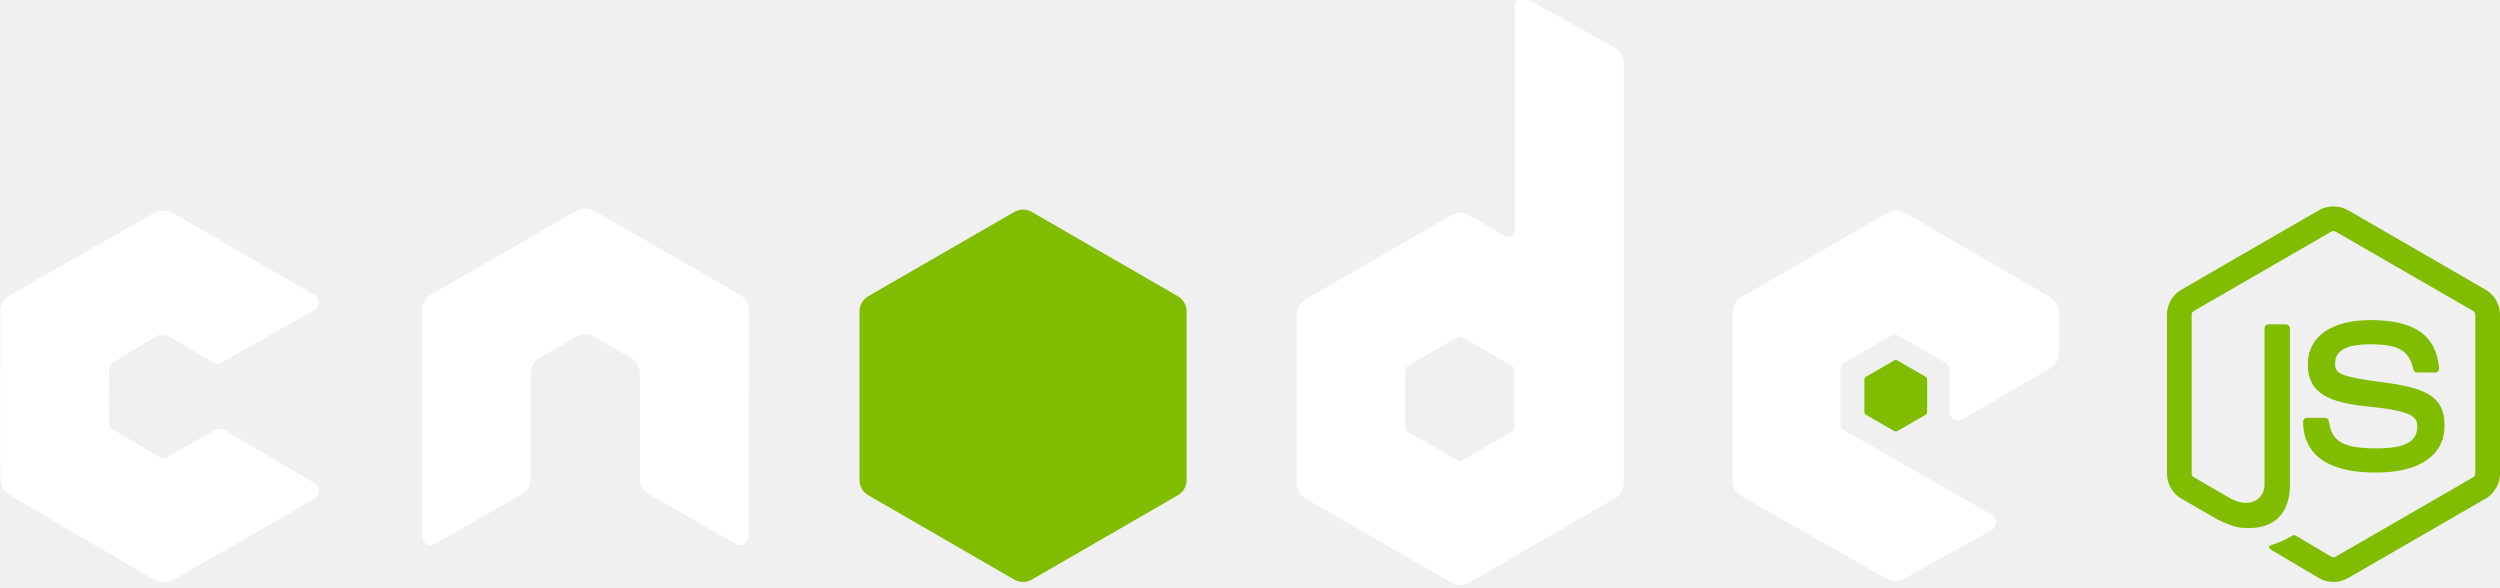
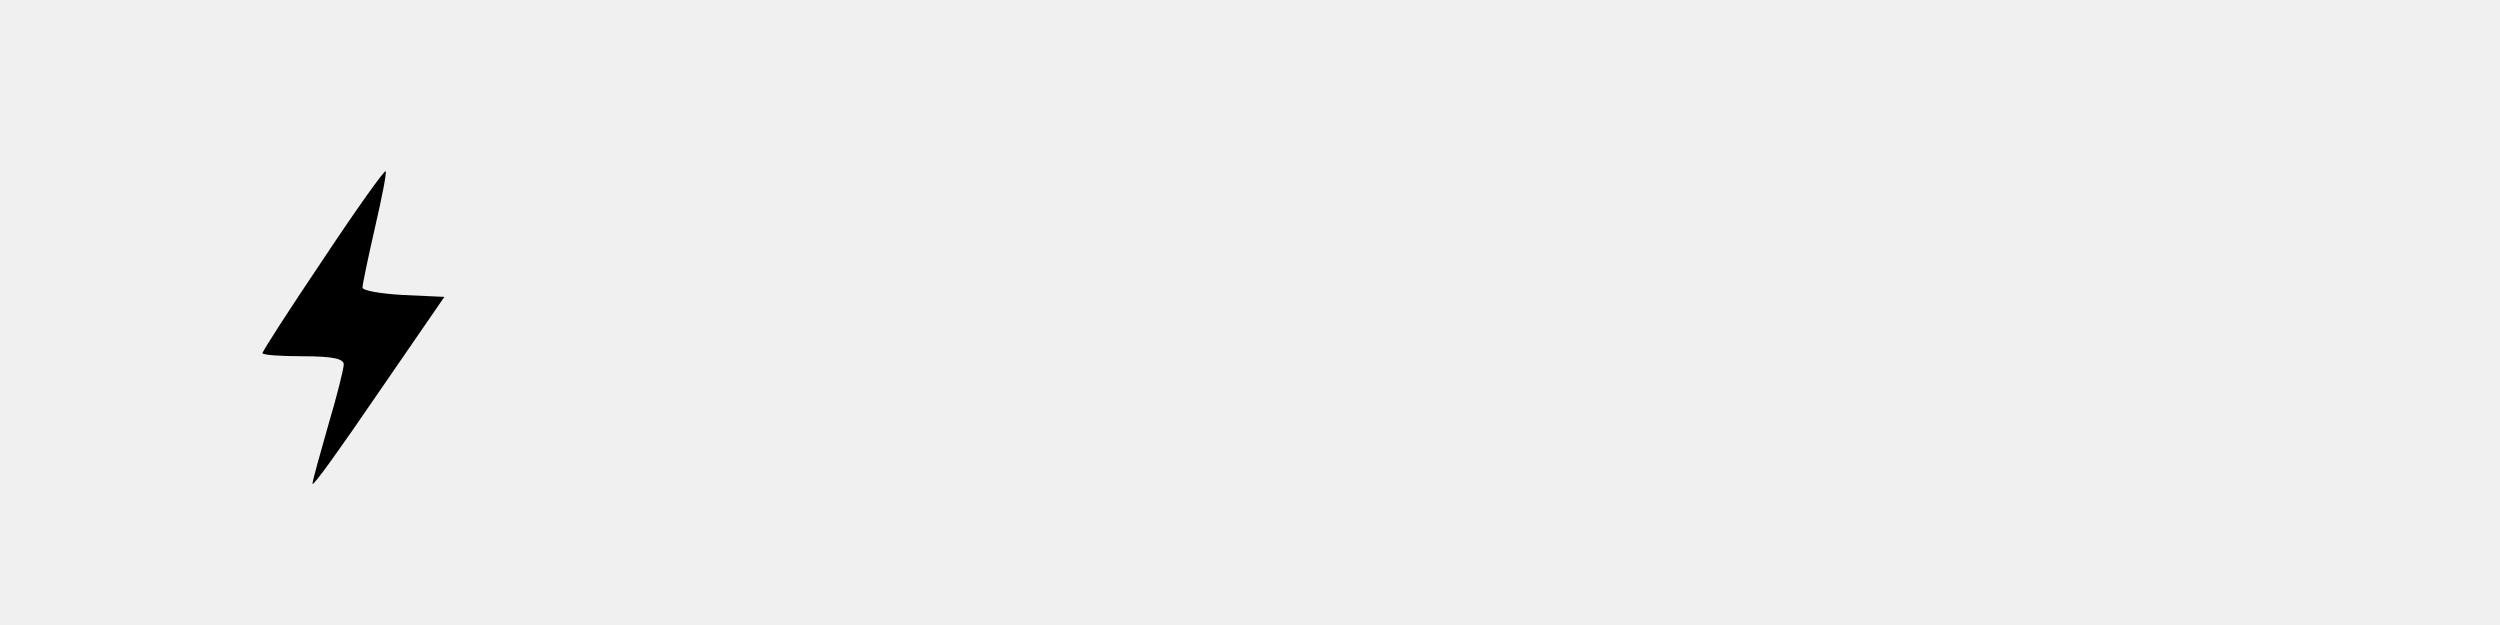
- <svg xmlns="http://www.w3.org/2000/svg" version="1.1" id="图层_1" x="0px" y="0px" viewBox="0 0 427.3 100.4" enable-background="new 0 0 427.3 100.4" xml:space="preserve">
-   <path fill-rule="evenodd" clip-rule="evenodd" fill="#fff" d="M127.987,52.994c0-1.084-0.57-2.08-1.506-2.617l-24.937-14.352   c-0.422-0.248-0.895-0.377-1.373-0.396h-0.258c-0.477,0.019-0.949,0.148-1.377,0.396L73.598,50.377   c-0.929,0.537-1.508,1.533-1.508,2.617l0.055,38.644c0,0.538,0.279,1.038,0.752,1.301c0.463,0.278,1.035,0.278,1.496,0l14.821-8.485   c0.937-0.558,1.507-1.539,1.507-2.613V63.784c0-1.076,0.571-2.071,1.504-2.606l6.311-3.636c0.47-0.271,0.984-0.404,1.51-0.404   c0.513,0,1.041,0.133,1.498,0.404l6.308,3.636c0.934,0.535,1.506,1.53,1.506,2.606V81.84c0,1.074,0.578,2.062,1.51,2.613   l14.816,8.485c0.465,0.278,1.045,0.278,1.506,0c0.459-0.263,0.748-0.763,0.748-1.301L127.987,52.994z" />
-   <path fill-rule="evenodd" clip-rule="evenodd" fill="#fff" d="M261.147-0.129c-0.467-0.26-1.037-0.254-1.498,0.016   c-0.46,0.271-0.743,0.765-0.743,1.299v38.271c0,0.376-0.201,0.724-0.525,0.913c-0.326,0.188-0.729,0.188-1.056,0l-6.246-3.599   c-0.932-0.537-2.077-0.536-3.01,0.001L223.122,51.17c-0.933,0.537-1.506,1.532-1.506,2.607v28.801c0,1.076,0.573,2.07,1.505,2.609   l24.946,14.408c0.934,0.539,2.081,0.539,3.014,0l24.95-14.408c0.933-0.539,1.506-1.533,1.506-2.609V10.786   c0-1.092-0.591-2.099-1.545-2.631L261.147-0.129z M258.833,73.115c0,0.27-0.145,0.519-0.378,0.651l-8.564,4.938   c-0.233,0.135-0.521,0.135-0.752,0l-8.566-4.938c-0.232-0.133-0.377-0.382-0.377-0.651v-9.891c0-0.269,0.145-0.517,0.376-0.651   l8.566-4.947c0.232-0.135,0.52-0.135,0.754,0l8.564,4.947c0.232,0.135,0.377,0.383,0.377,0.651V73.115z" />
-   <path fill-rule="evenodd" clip-rule="evenodd" fill="#fff" d="M350.4,62.966c0.928-0.539,1.499-1.531,1.499-2.604v-6.979   c0-1.073-0.571-2.066-1.5-2.605l-24.787-14.392c-0.934-0.542-2.084-0.543-3.02-0.004l-24.938,14.397   c-0.933,0.539-1.506,1.533-1.506,2.609v28.793c0,1.083,0.58,2.081,1.521,2.616l24.783,14.122c0.914,0.522,2.034,0.527,2.954,0.018   l14.989-8.332c0.477-0.266,0.772-0.765,0.774-1.308c0.004-0.543-0.285-1.046-0.755-1.315L315.32,73.576   c-0.47-0.268-0.758-0.767-0.758-1.306v-9.024c0-0.538,0.287-1.036,0.755-1.304l7.811-4.504c0.464-0.268,1.039-0.268,1.503,0   l7.815,4.504c0.467,0.268,0.754,0.766,0.754,1.304v7.101c0,0.538,0.288,1.036,0.755,1.306c0.467,0.269,1.042,0.267,1.508-0.003   L350.4,62.966z" />
-   <path fill-rule="evenodd" clip-rule="evenodd" fill="#80bd01" d="M173.35,36.23c0.932-0.538,2.08-0.538,3.012,0l24.943,14.395   c0.934,0.537,1.508,1.532,1.508,2.609v28.811c0,1.077-0.574,2.071-1.506,2.61l-24.944,14.405c-0.933,0.538-2.081,0.538-3.014,0   l-24.938-14.405c-0.932-0.539-1.506-1.533-1.506-2.61V53.233c0-1.076,0.574-2.071,1.507-2.608L173.35,36.23z" />
-   <path fill="#80bd01" d="M398.833,99.472c-0.859,0-1.716-0.225-2.468-0.66l-7.853-4.646c-1.172-0.656-0.601-0.888-0.213-1.023   c1.563-0.543,1.881-0.668,3.551-1.614c0.173-0.099,0.404-0.062,0.584,0.045l6.033,3.582c0.219,0.121,0.526,0.121,0.728,0   l23.522-13.577c0.219-0.125,0.358-0.376,0.358-0.636V53.796c0-0.265-0.14-0.513-0.364-0.647l-23.513-13.565   c-0.217-0.127-0.506-0.127-0.724,0L374.97,53.152c-0.229,0.131-0.373,0.386-0.373,0.644v27.146c0,0.26,0.144,0.506,0.371,0.629   l6.442,3.722c3.496,1.748,5.638-0.31,5.638-2.379v-26.8c0-0.379,0.305-0.678,0.683-0.678h2.983c0.373,0,0.682,0.299,0.682,0.678   v26.8c0,4.666-2.541,7.342-6.965,7.342c-1.36,0-2.43,0-5.418-1.472l-6.168-3.551c-1.524-0.882-2.467-2.528-2.467-4.291V53.796   c0-1.763,0.942-3.41,2.467-4.287l23.521-13.592c1.489-0.841,3.468-0.841,4.944,0l23.519,13.592c1.524,0.882,2.472,2.524,2.472,4.287   v27.146c0,1.763-0.947,3.403-2.472,4.291L401.31,98.812C400.558,99.247,399.703,99.472,398.833,99.472" />
-   <path fill="#80bd01" d="M406.099,80.771c-10.294,0-12.449-4.725-12.449-8.687c0-0.377,0.303-0.678,0.68-0.678h3.041   c0.339,0,0.623,0.243,0.675,0.575c0.459,3.097,1.828,4.658,8.054,4.658c4.954,0,7.064-1.121,7.064-3.75   c0-1.515-0.598-2.64-8.299-3.394c-6.437-0.638-10.416-2.06-10.416-7.208c0-4.745,4-7.576,10.707-7.576   c7.535,0,11.263,2.615,11.736,8.227c0.018,0.193-0.052,0.379-0.181,0.523c-0.129,0.135-0.308,0.217-0.498,0.217h-3.052   c-0.317,0-0.596-0.225-0.661-0.531c-0.731-3.258-2.513-4.299-7.345-4.299c-5.41,0-6.039,1.885-6.039,3.297   c0,1.711,0.742,2.209,8.047,3.176c7.229,0.955,10.662,2.309,10.662,7.39C417.825,77.836,413.551,80.771,406.099,80.771" />
-   <path fill-rule="evenodd" clip-rule="evenodd" fill="#80bd01" d="M323.735,61.618c0.179-0.104,0.398-0.104,0.577,0l4.787,2.762   c0.18,0.103,0.289,0.294,0.289,0.5v5.527c0,0.207-0.109,0.397-0.289,0.501l-4.787,2.763c-0.179,0.103-0.398,0.103-0.577,0   l-4.783-2.763c-0.18-0.104-0.289-0.294-0.289-0.501V64.88c0-0.206,0.109-0.397,0.289-0.5L323.735,61.618z" />
-   <path fill-rule="evenodd" clip-rule="evenodd" fill="#fff" d="M36.28,61.87c1.098,0.65,1.358,0.255,1.742,0.035   c0.385-0.221,14.695-8.411,15.606-8.857c0.912-0.446,1.315-1.915,0.114-2.61c-1.201-0.697-25.41-14.721-24.241-14.12   c1.259,0.646-1.202-0.829-2.626-0.175C25.45,36.797,3.644,49.335,2.098,50.218c-1.545,0.883-2.032,1.731-2.027,2.907   c0.004,1.176-0.078,27.253,0,28.801c0.078,1.548,0.69,2.052,1.506,2.609c0.816,0.558,22.901,13.505,24.572,14.41   c1.671,0.907,2.768,0.597,3.853-0.04c1.085-0.639,22.727-13.003,23.593-13.554c0.866-0.551,1.653-1.969-0.157-2.992   c-1.811-1.022-14.779-8.693-15.279-8.943s-0.796-0.255-1.52,0.151c-0.724,0.408-7.222,4.062-8.013,4.524s-0.904,0.254-1.283,0.033   c-0.378-0.222-7.085-4.135-7.859-4.571s-0.866-0.656-0.868-1.25c-0.001-0.593-0.018-8.121,0.023-8.998   c0.04-0.877,0.165-1.074,0.962-1.548c0.797-0.474,6.695-3.978,7.166-4.293c0.47-0.315,1.459-0.345,2.231,0.108   C29.77,58.024,35.182,61.219,36.28,61.87" />
+ <svg xmlns="http://www.w3.org/2000/svg" version="1.0" width="400pt" height="100pt" viewBox="0 0 400 100" preserveAspectRatio="xMidYMid meet">
+   <g transform="translate(0,100) scale(0.1,-0.1)" fill="#000000" stroke="none">
+     <path d="M517 585 c-54 -80 -97 -147 -97 -150 0 -3 29 -5 65 -5 47 0 65 -4 65 -13 0 -7 -11 -51 -25 -98 -13 -46 -25 -88 -25 -93 0 -6 47 60 105 145 l106 154 -66 3 c-36 2 -65 7 -65 12 0 5 9 48 20 96 11 48 19 88 17 90 -2 2 -47 -61 -100 -141z" />
+   </g>
</svg>
